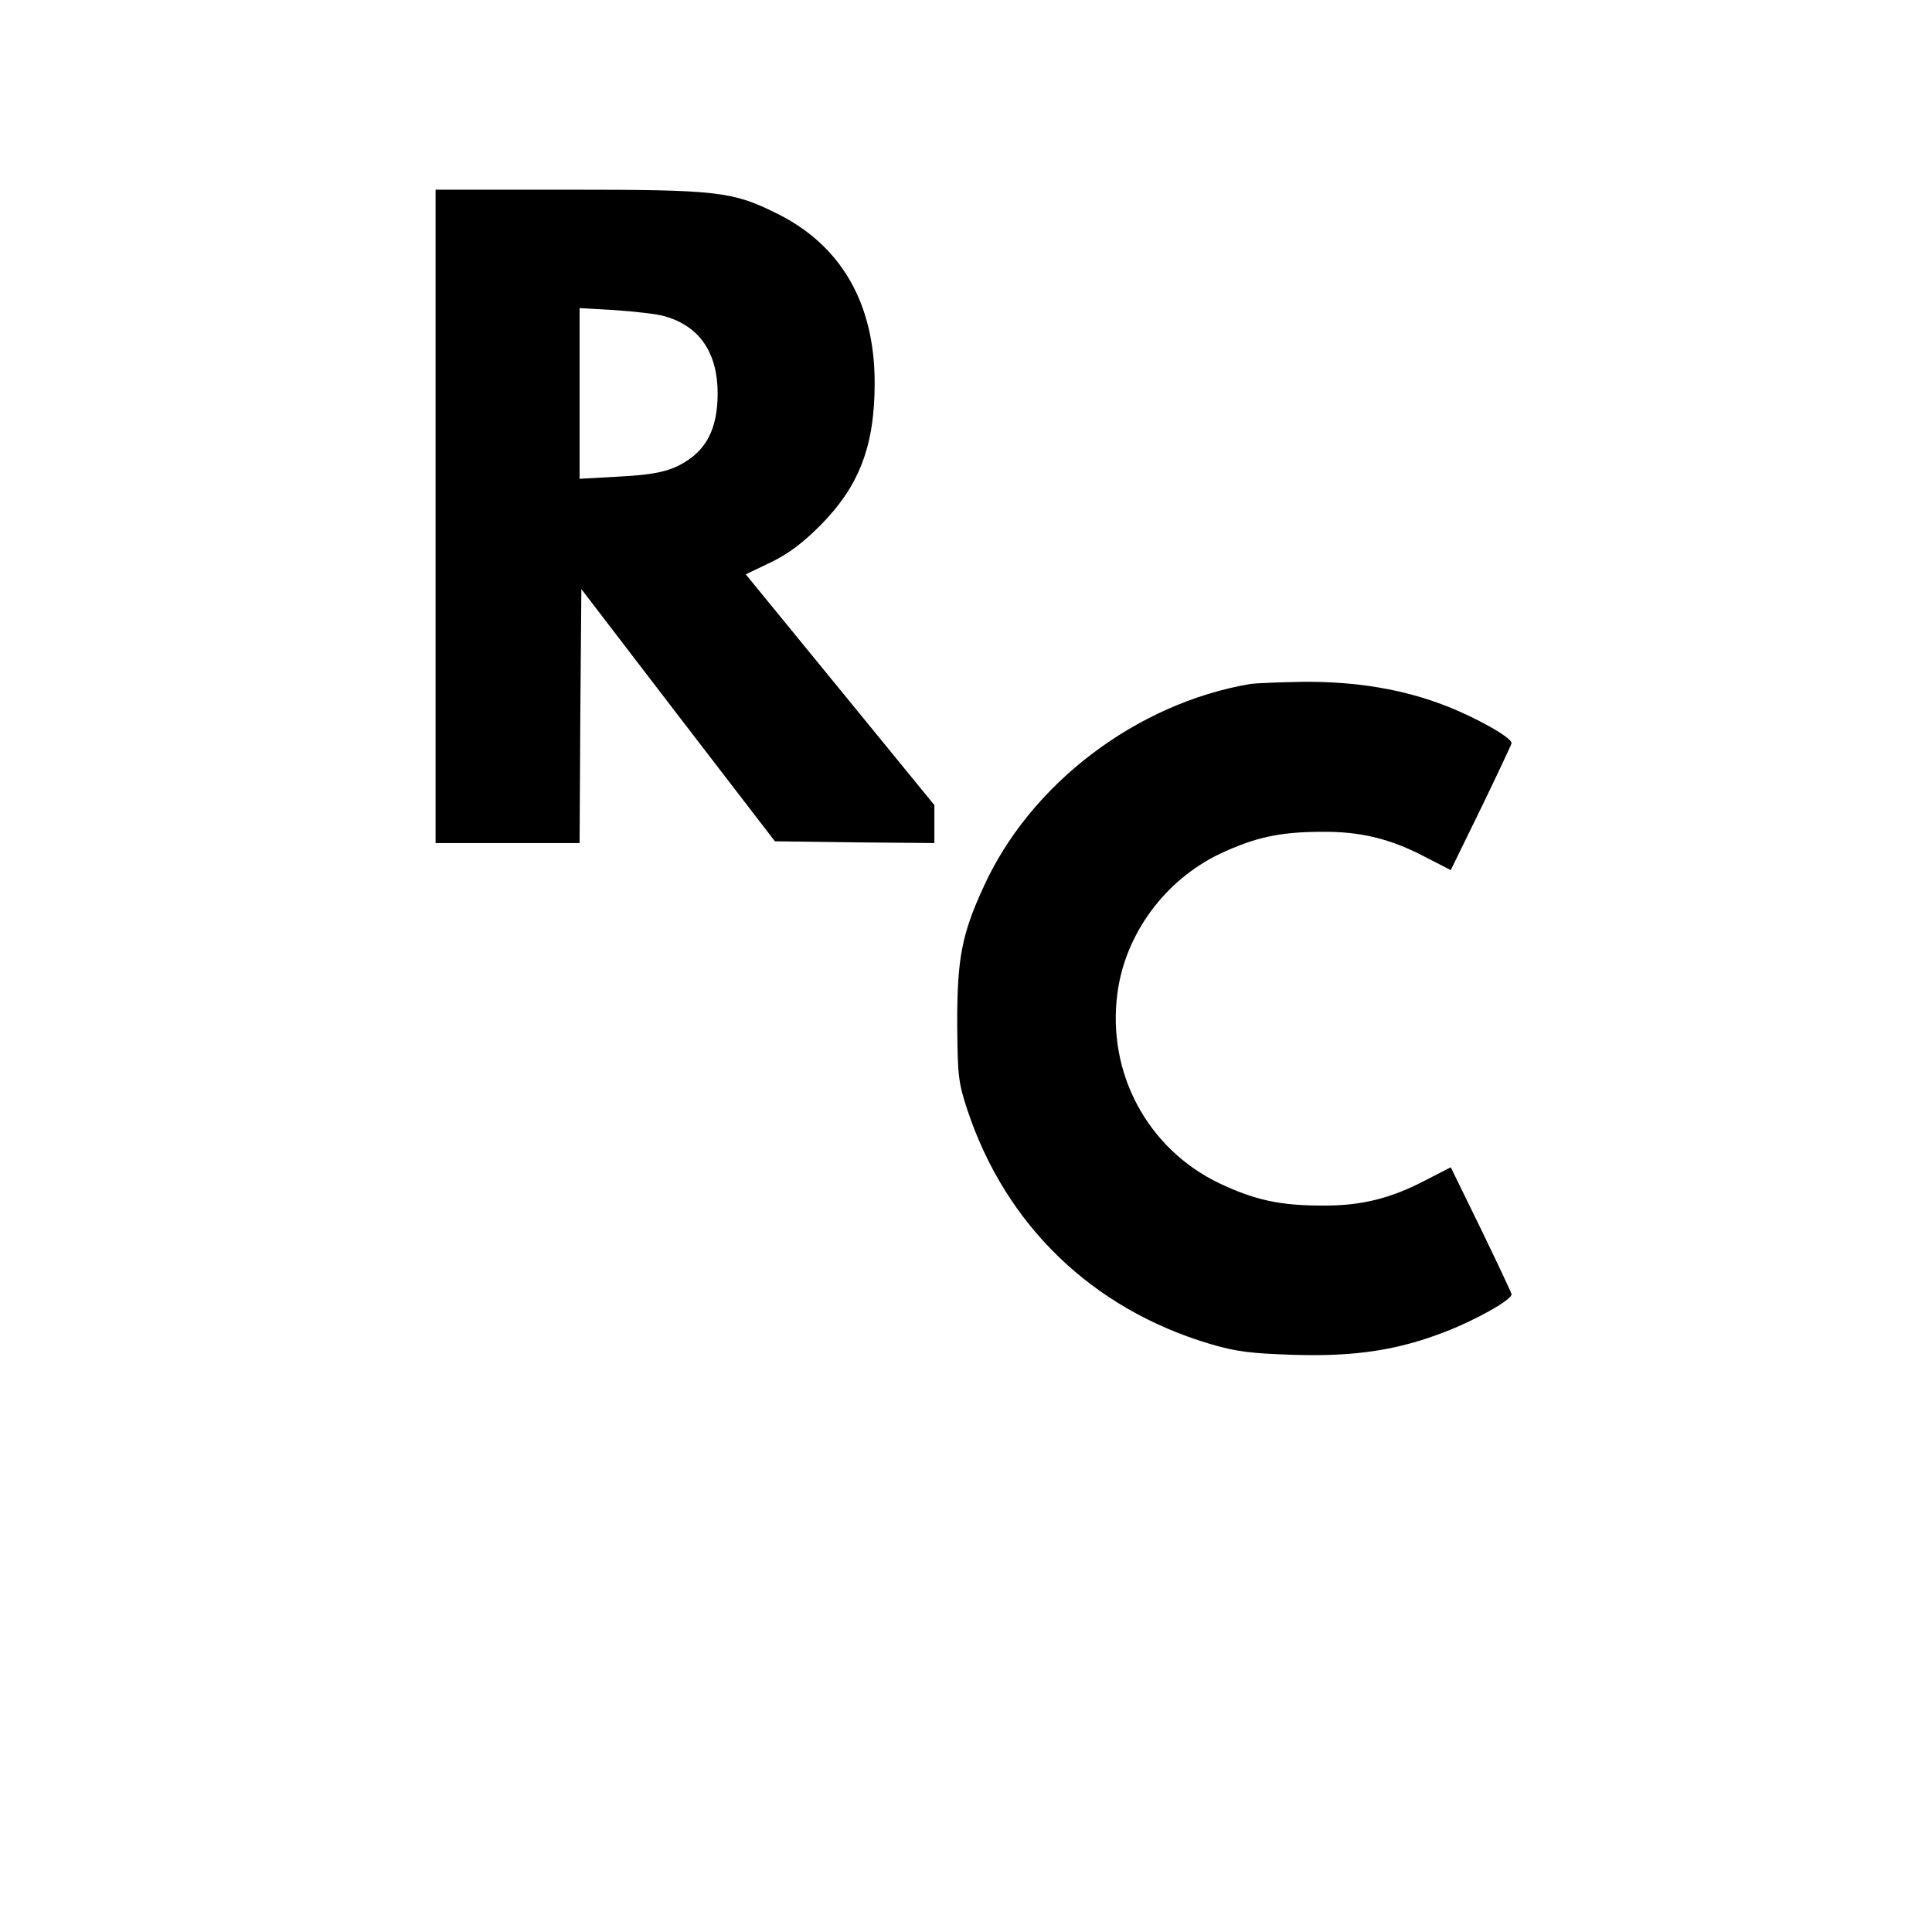
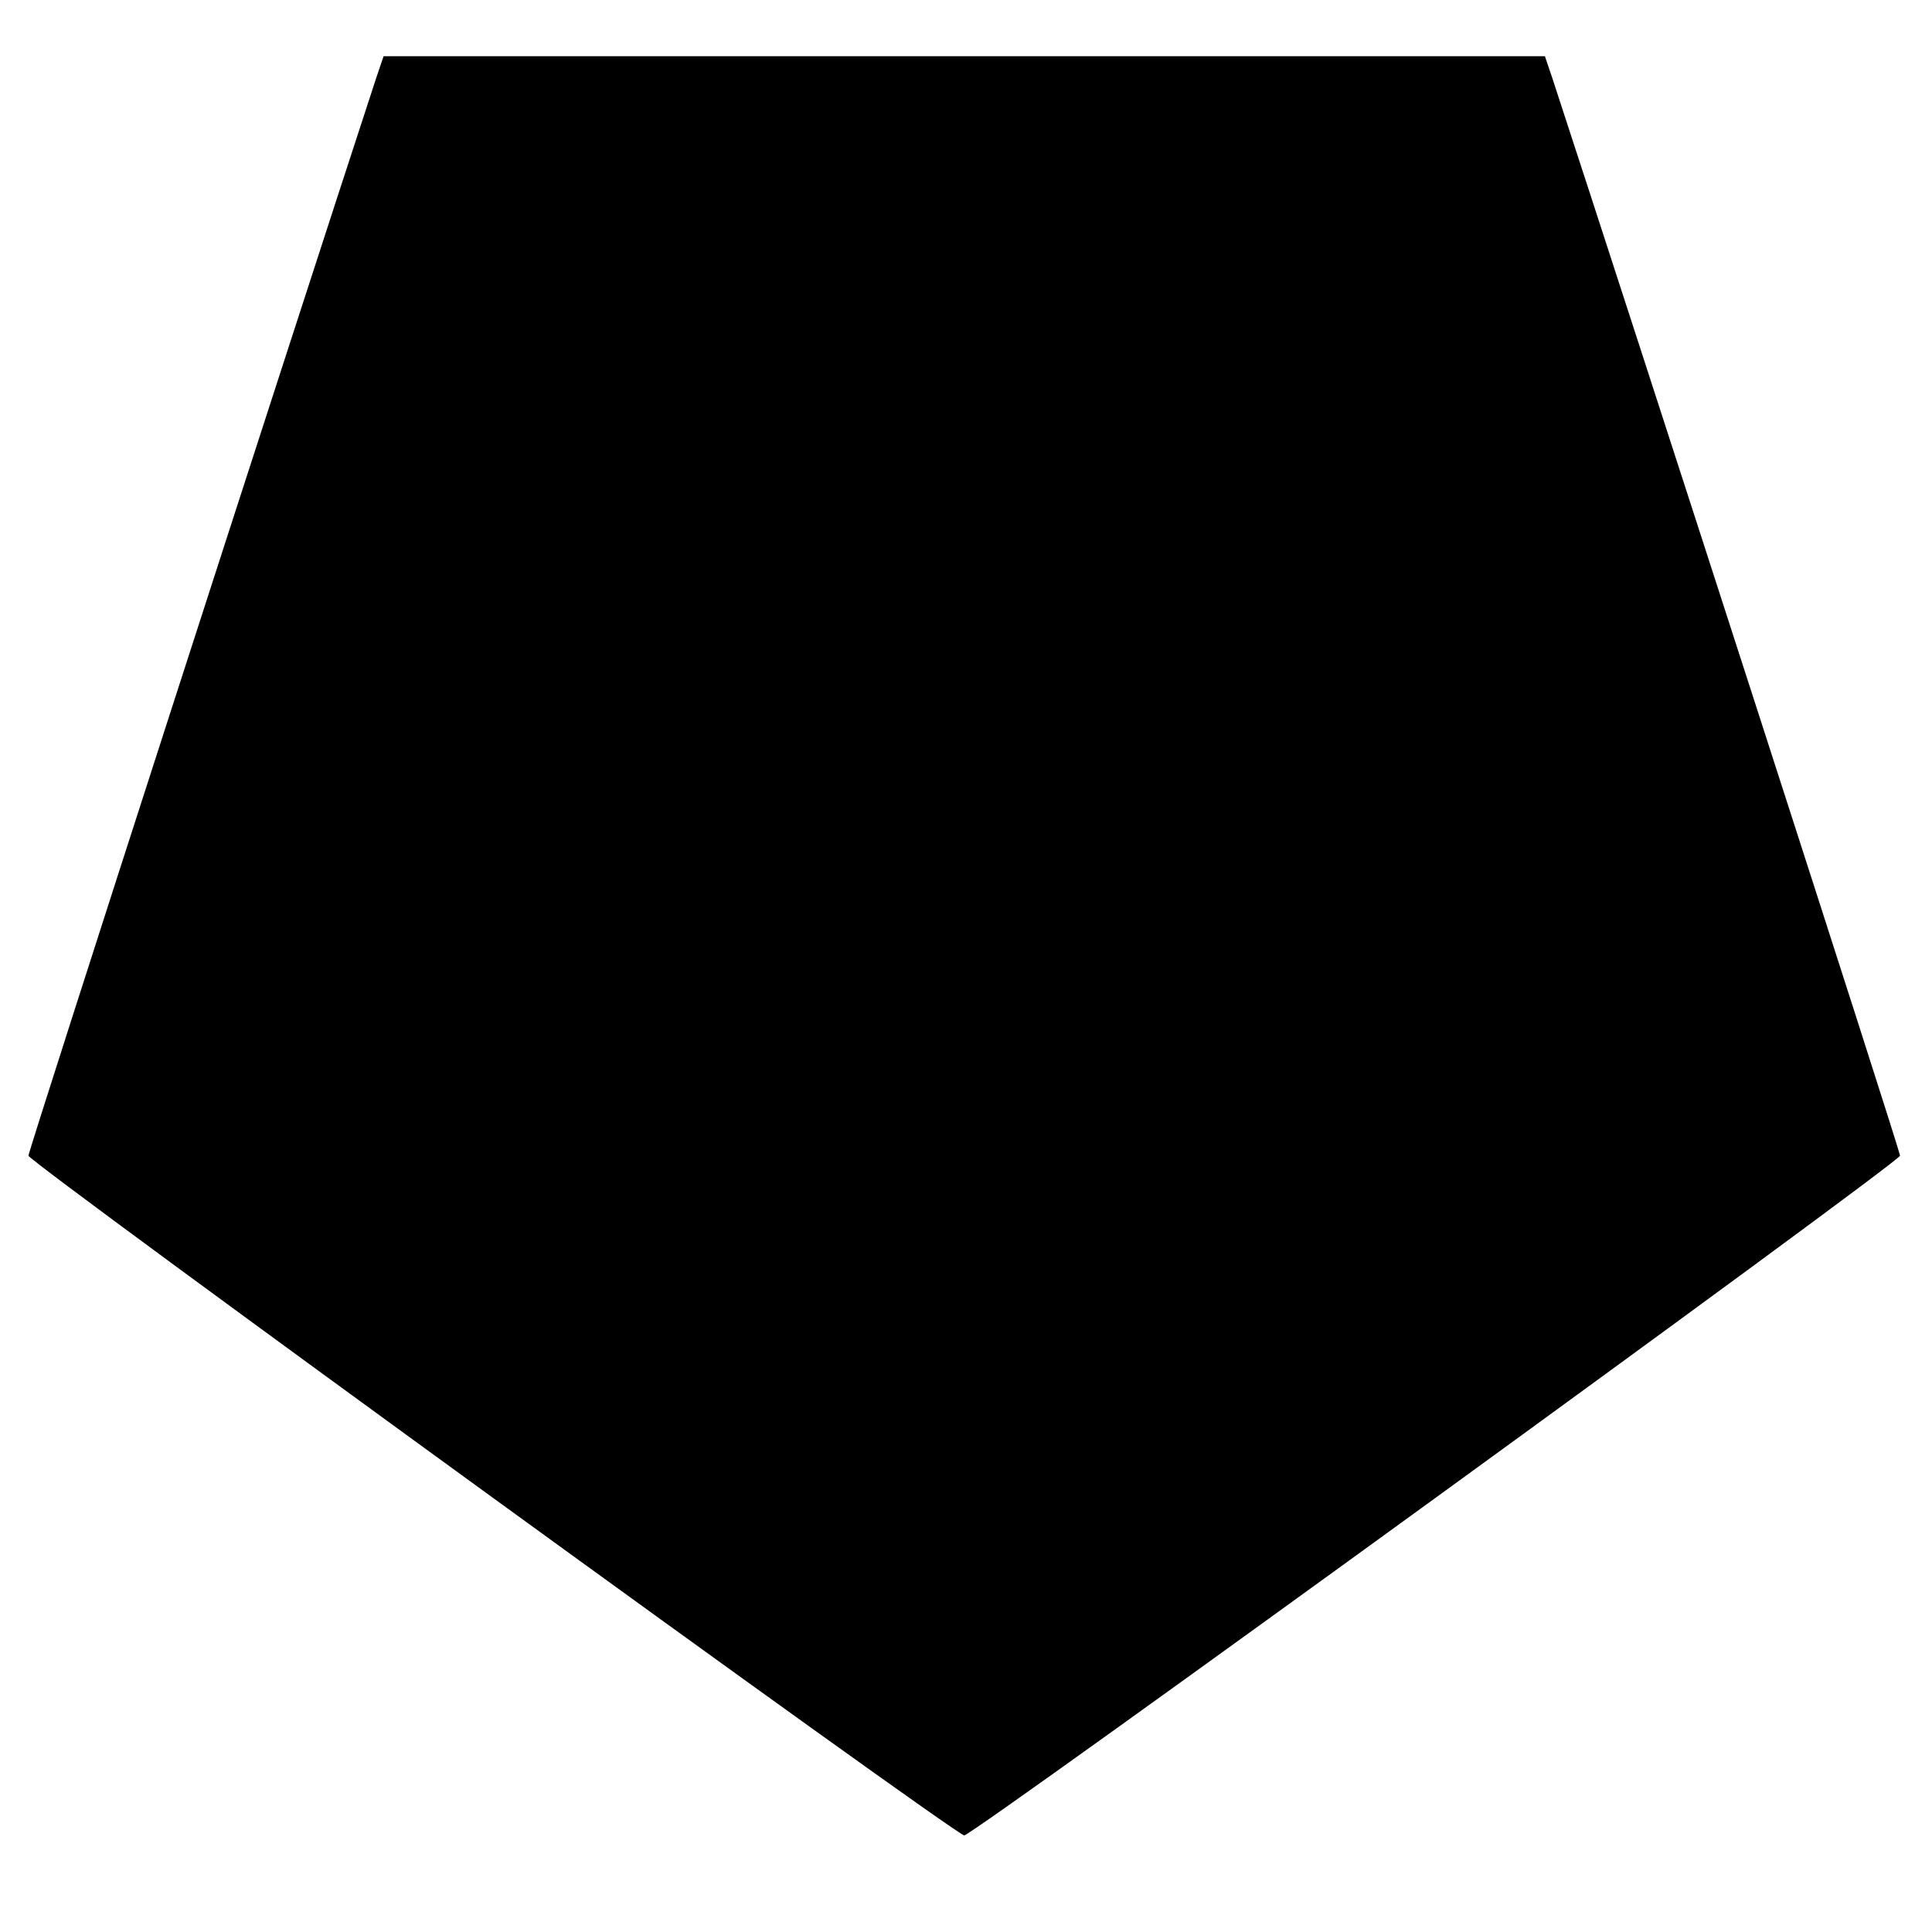
<svg xmlns="http://www.w3.org/2000/svg" version="1.0" width="550pt" height="550pt" viewBox="0 0 550 550" preserveAspectRatio="xMidYMid meet">
  <g transform="translate(0,550) scale(0.1,-0.1)" fill="#000000" stroke="none">
-     <path d="M1240 4030 l0 -930 205 0 205 0 2 361 3 362 275 -359 276 -359 227 -3 227 -2 0 54 0 54 -268 328 -269 329 71 34 c50 24 91 55 141 105 111 112 155 226 155 406 0 227 -96 393 -280 483 -125 62 -167 67 -592 67 l-378 0 0 -930z m651 570 c101 -28 153 -105 152 -224 -1 -85 -25 -141 -75 -179 -50 -37 -93 -48 -210 -54 l-108 -6 0 243 0 243 103 -6 c56 -4 118 -11 138 -17z" />
-     <path d="M3560 3553 c-325 -55 -628 -285 -761 -580 -61 -133 -74 -202 -74 -383 1 -153 3 -171 29 -250 109 -328 355 -566 691 -666 75 -22 115 -27 240 -31 173 -5 294 13 430 66 88 34 191 92 188 107 -1 5 -40 88 -87 185 l-86 176 -72 -37 c-99 -52 -184 -73 -294 -72 -121 0 -192 16 -292 63 -205 98 -321 314 -291 541 22 169 135 322 291 397 100 47 171 63 292 63 110 1 195 -20 294 -72 l72 -37 86 176 c47 97 86 180 87 185 3 15 -100 73 -188 107 -121 47 -254 69 -403 68 -70 -1 -138 -4 -152 -6z" />
+     <path d="M1071 5278 c-233 -711 -991 -3056 -990 -3068 0 -18 2639 -1935 2664 -1935 25 0 2664 1917 2664 1935 1 12 -757 2357 -990 3068 l-21 62 -1653 0 -1653 0 -21 -62z" />
  </g>
</svg>
